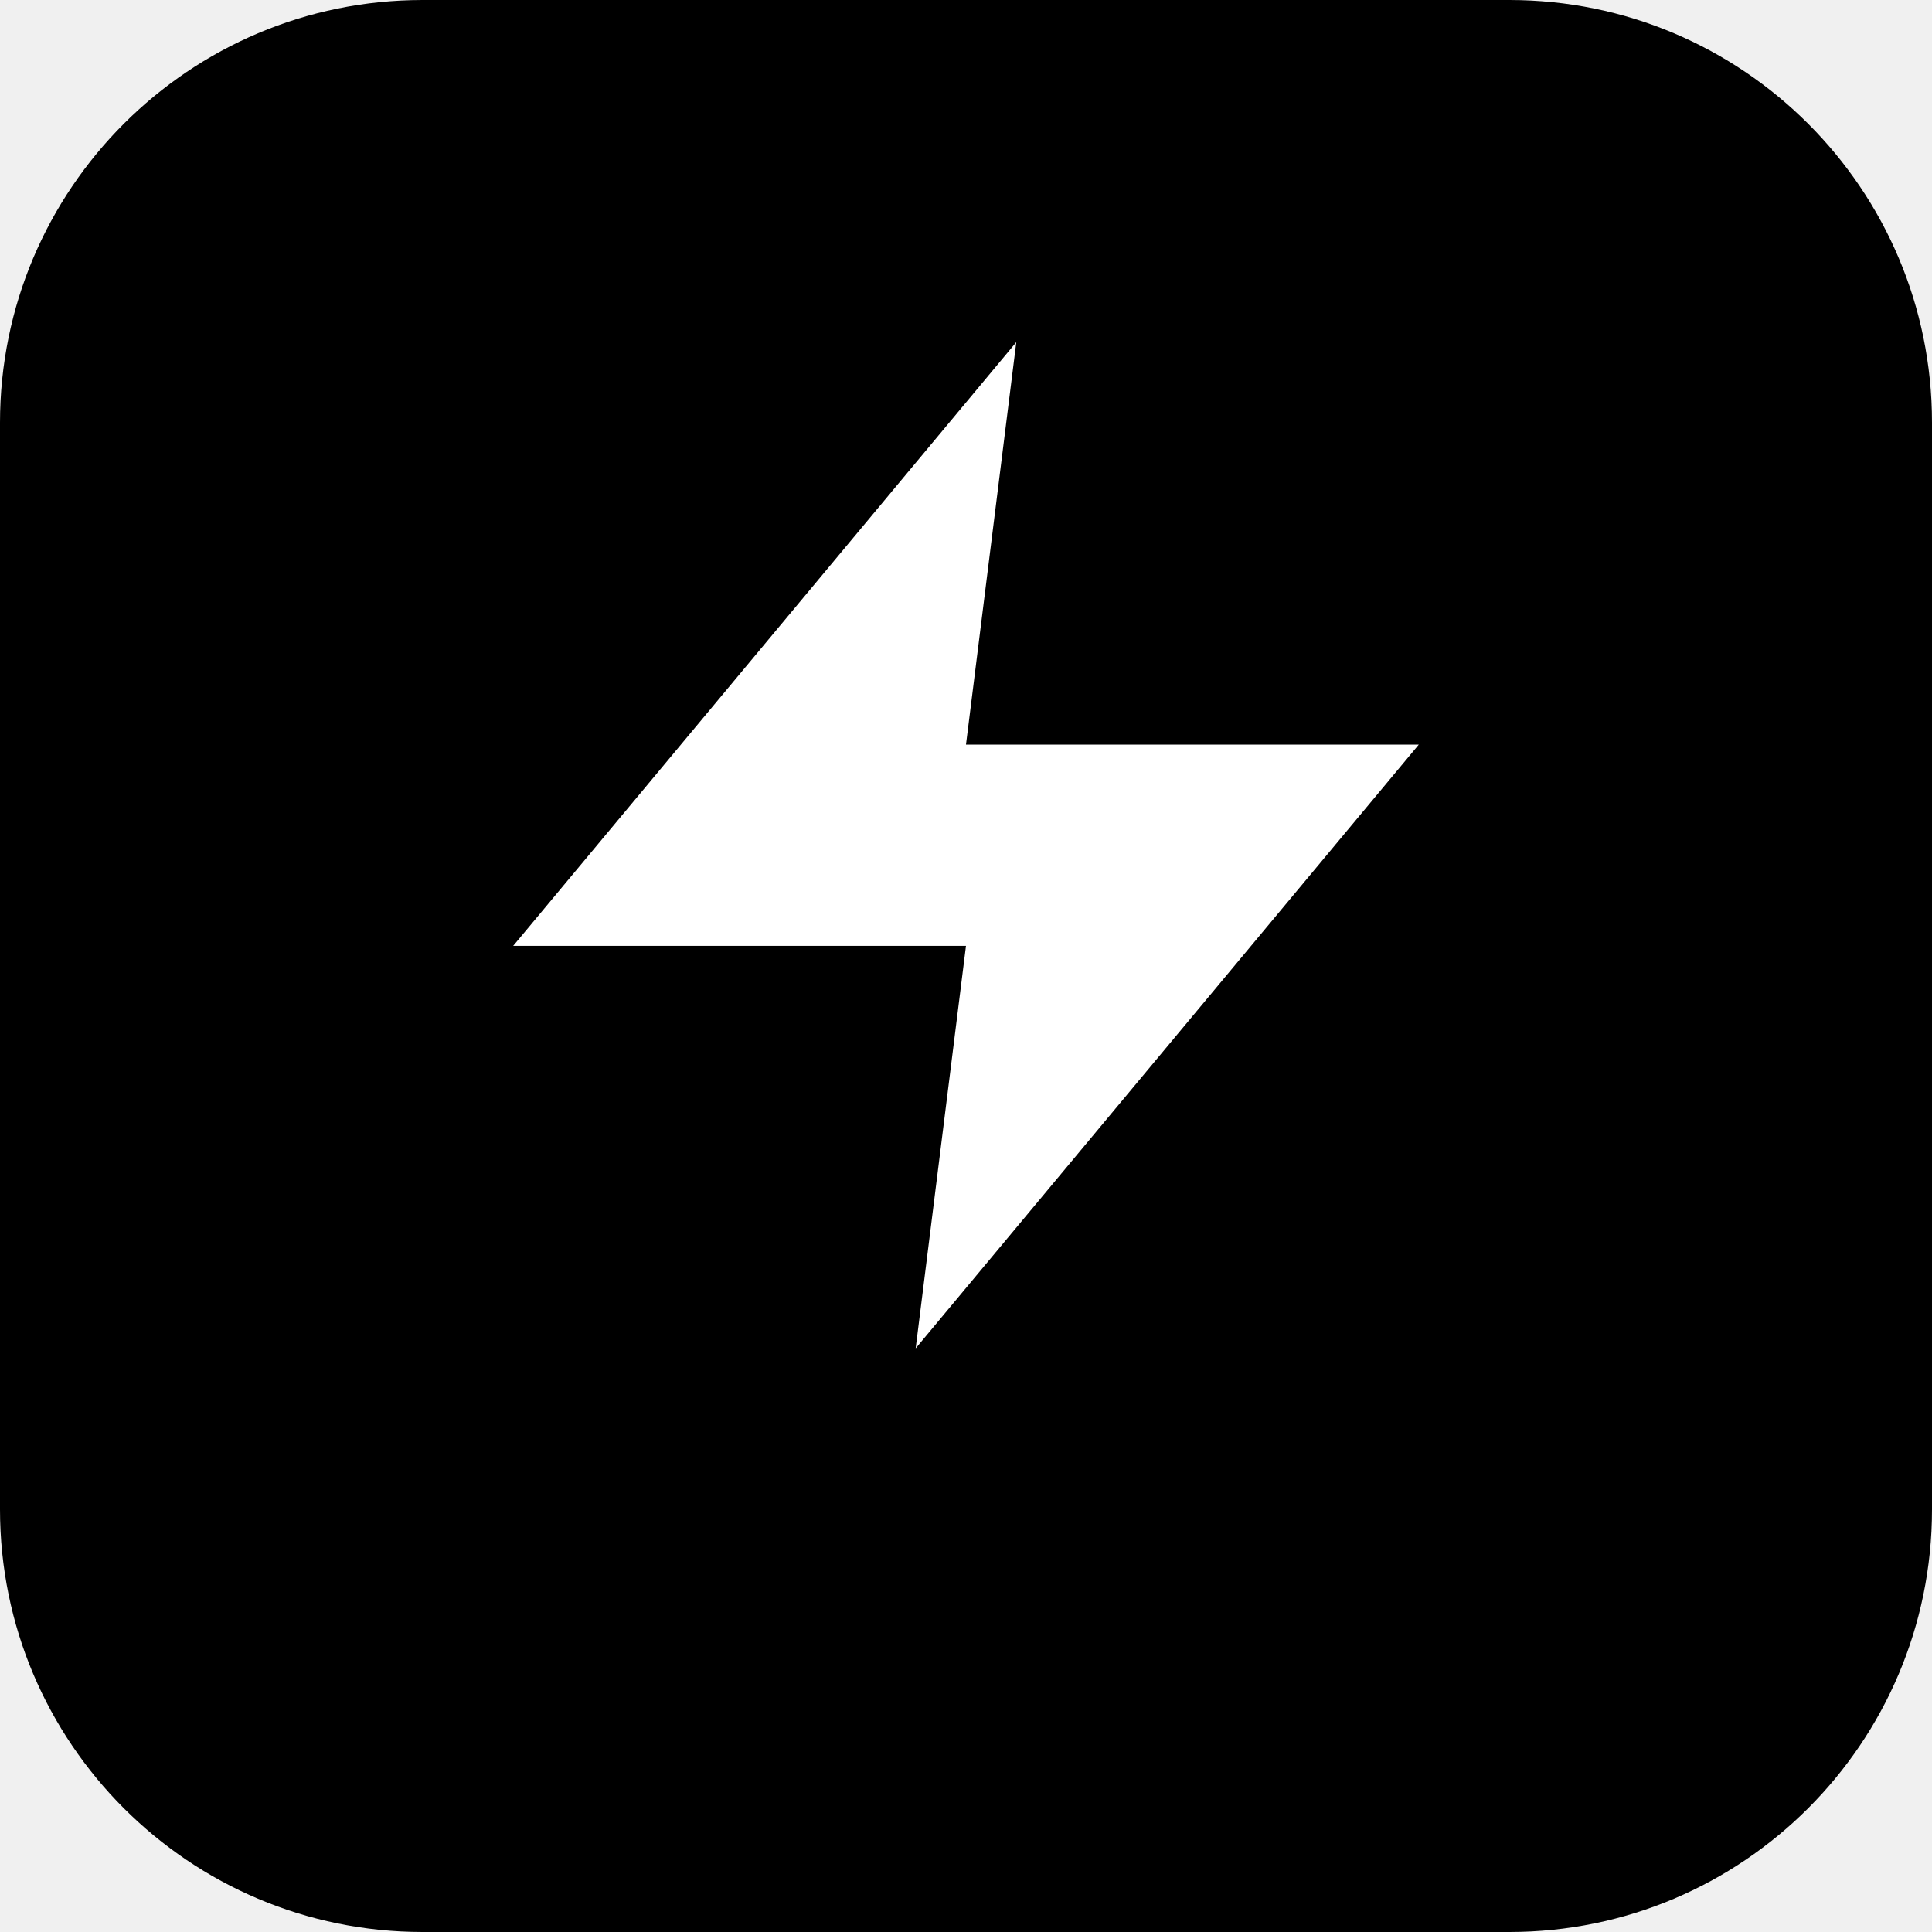
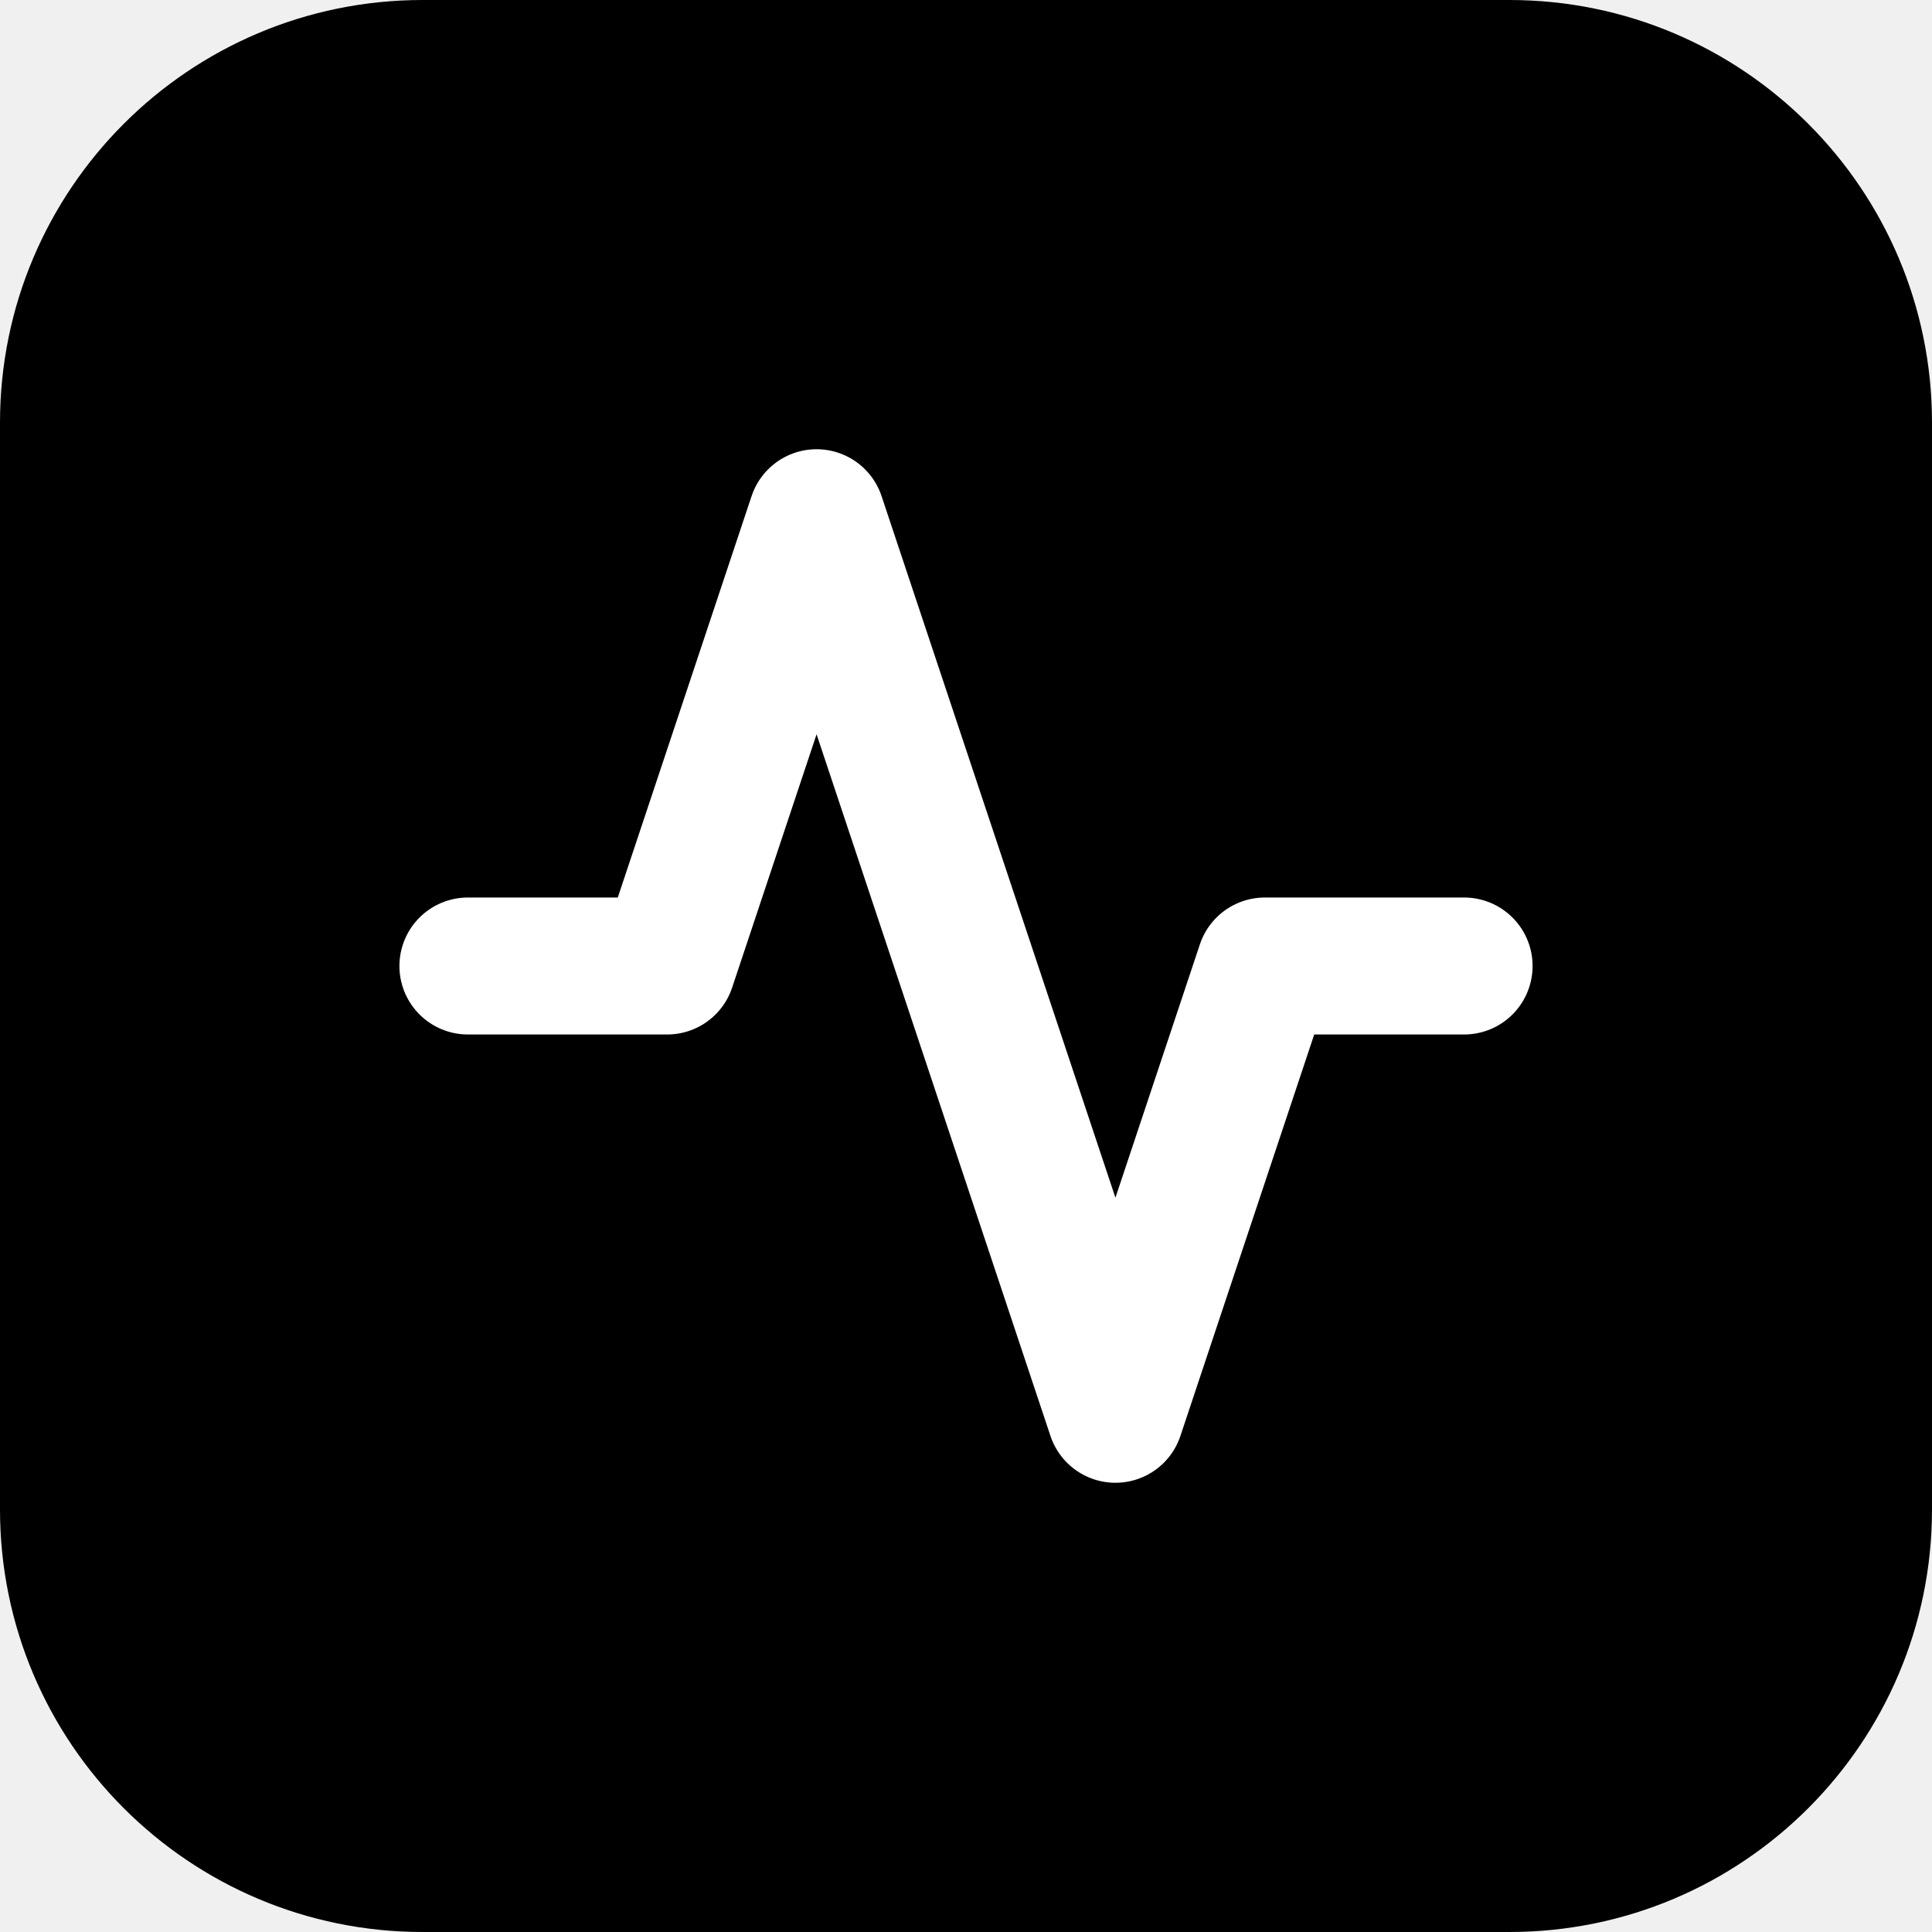
<svg xmlns="http://www.w3.org/2000/svg" viewBox="0 0 512 512">
  <rect width="512" height="512" rx="112" fill="#000000" />
-   <g transform="translate(96 64) scale(13.333)">
-     <polygon points="13 2 3 14 12 14 11 22 21 10 12 10 13 2" fill="#ffffff" />
+   <g transform="translate(58 58) scale(3.3)">
+     <path d="M20 60 L36 60 L48 24 L72 96 L84 60 L100 60" fill="none" stroke="#ffffff" stroke-width="11" stroke-linecap="round" stroke-linejoin="round" />
  </g>
</svg>
